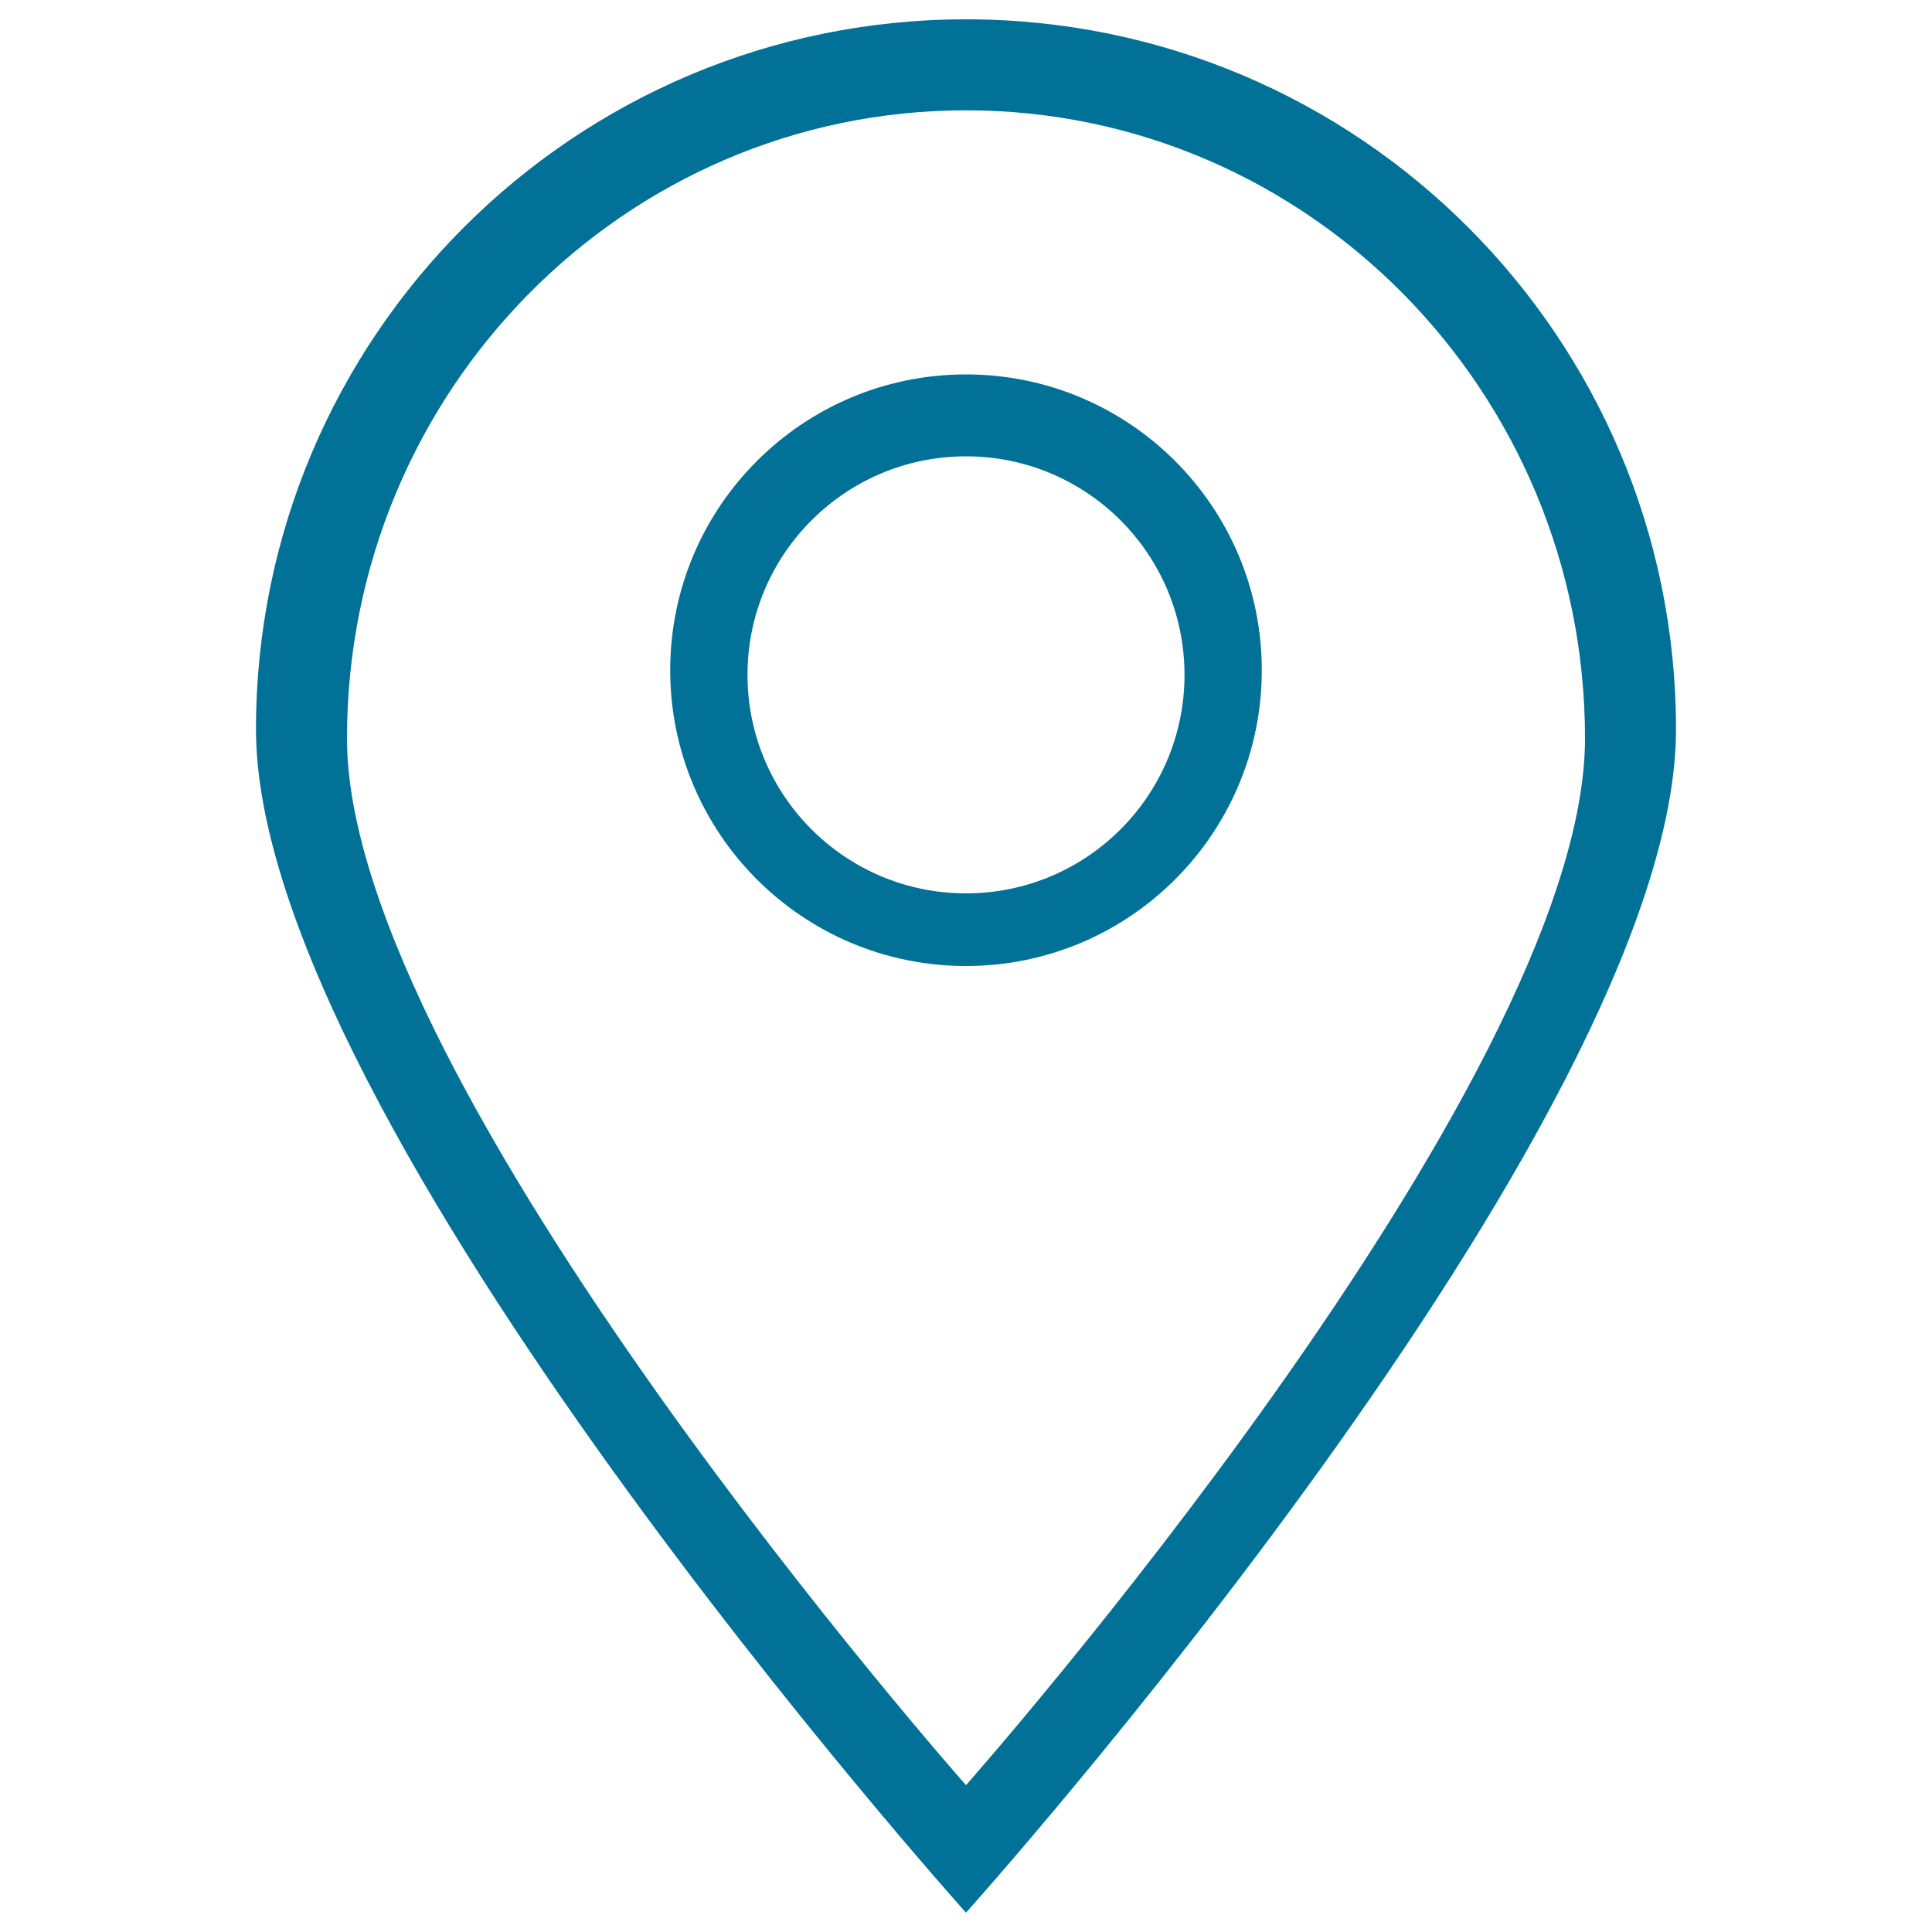
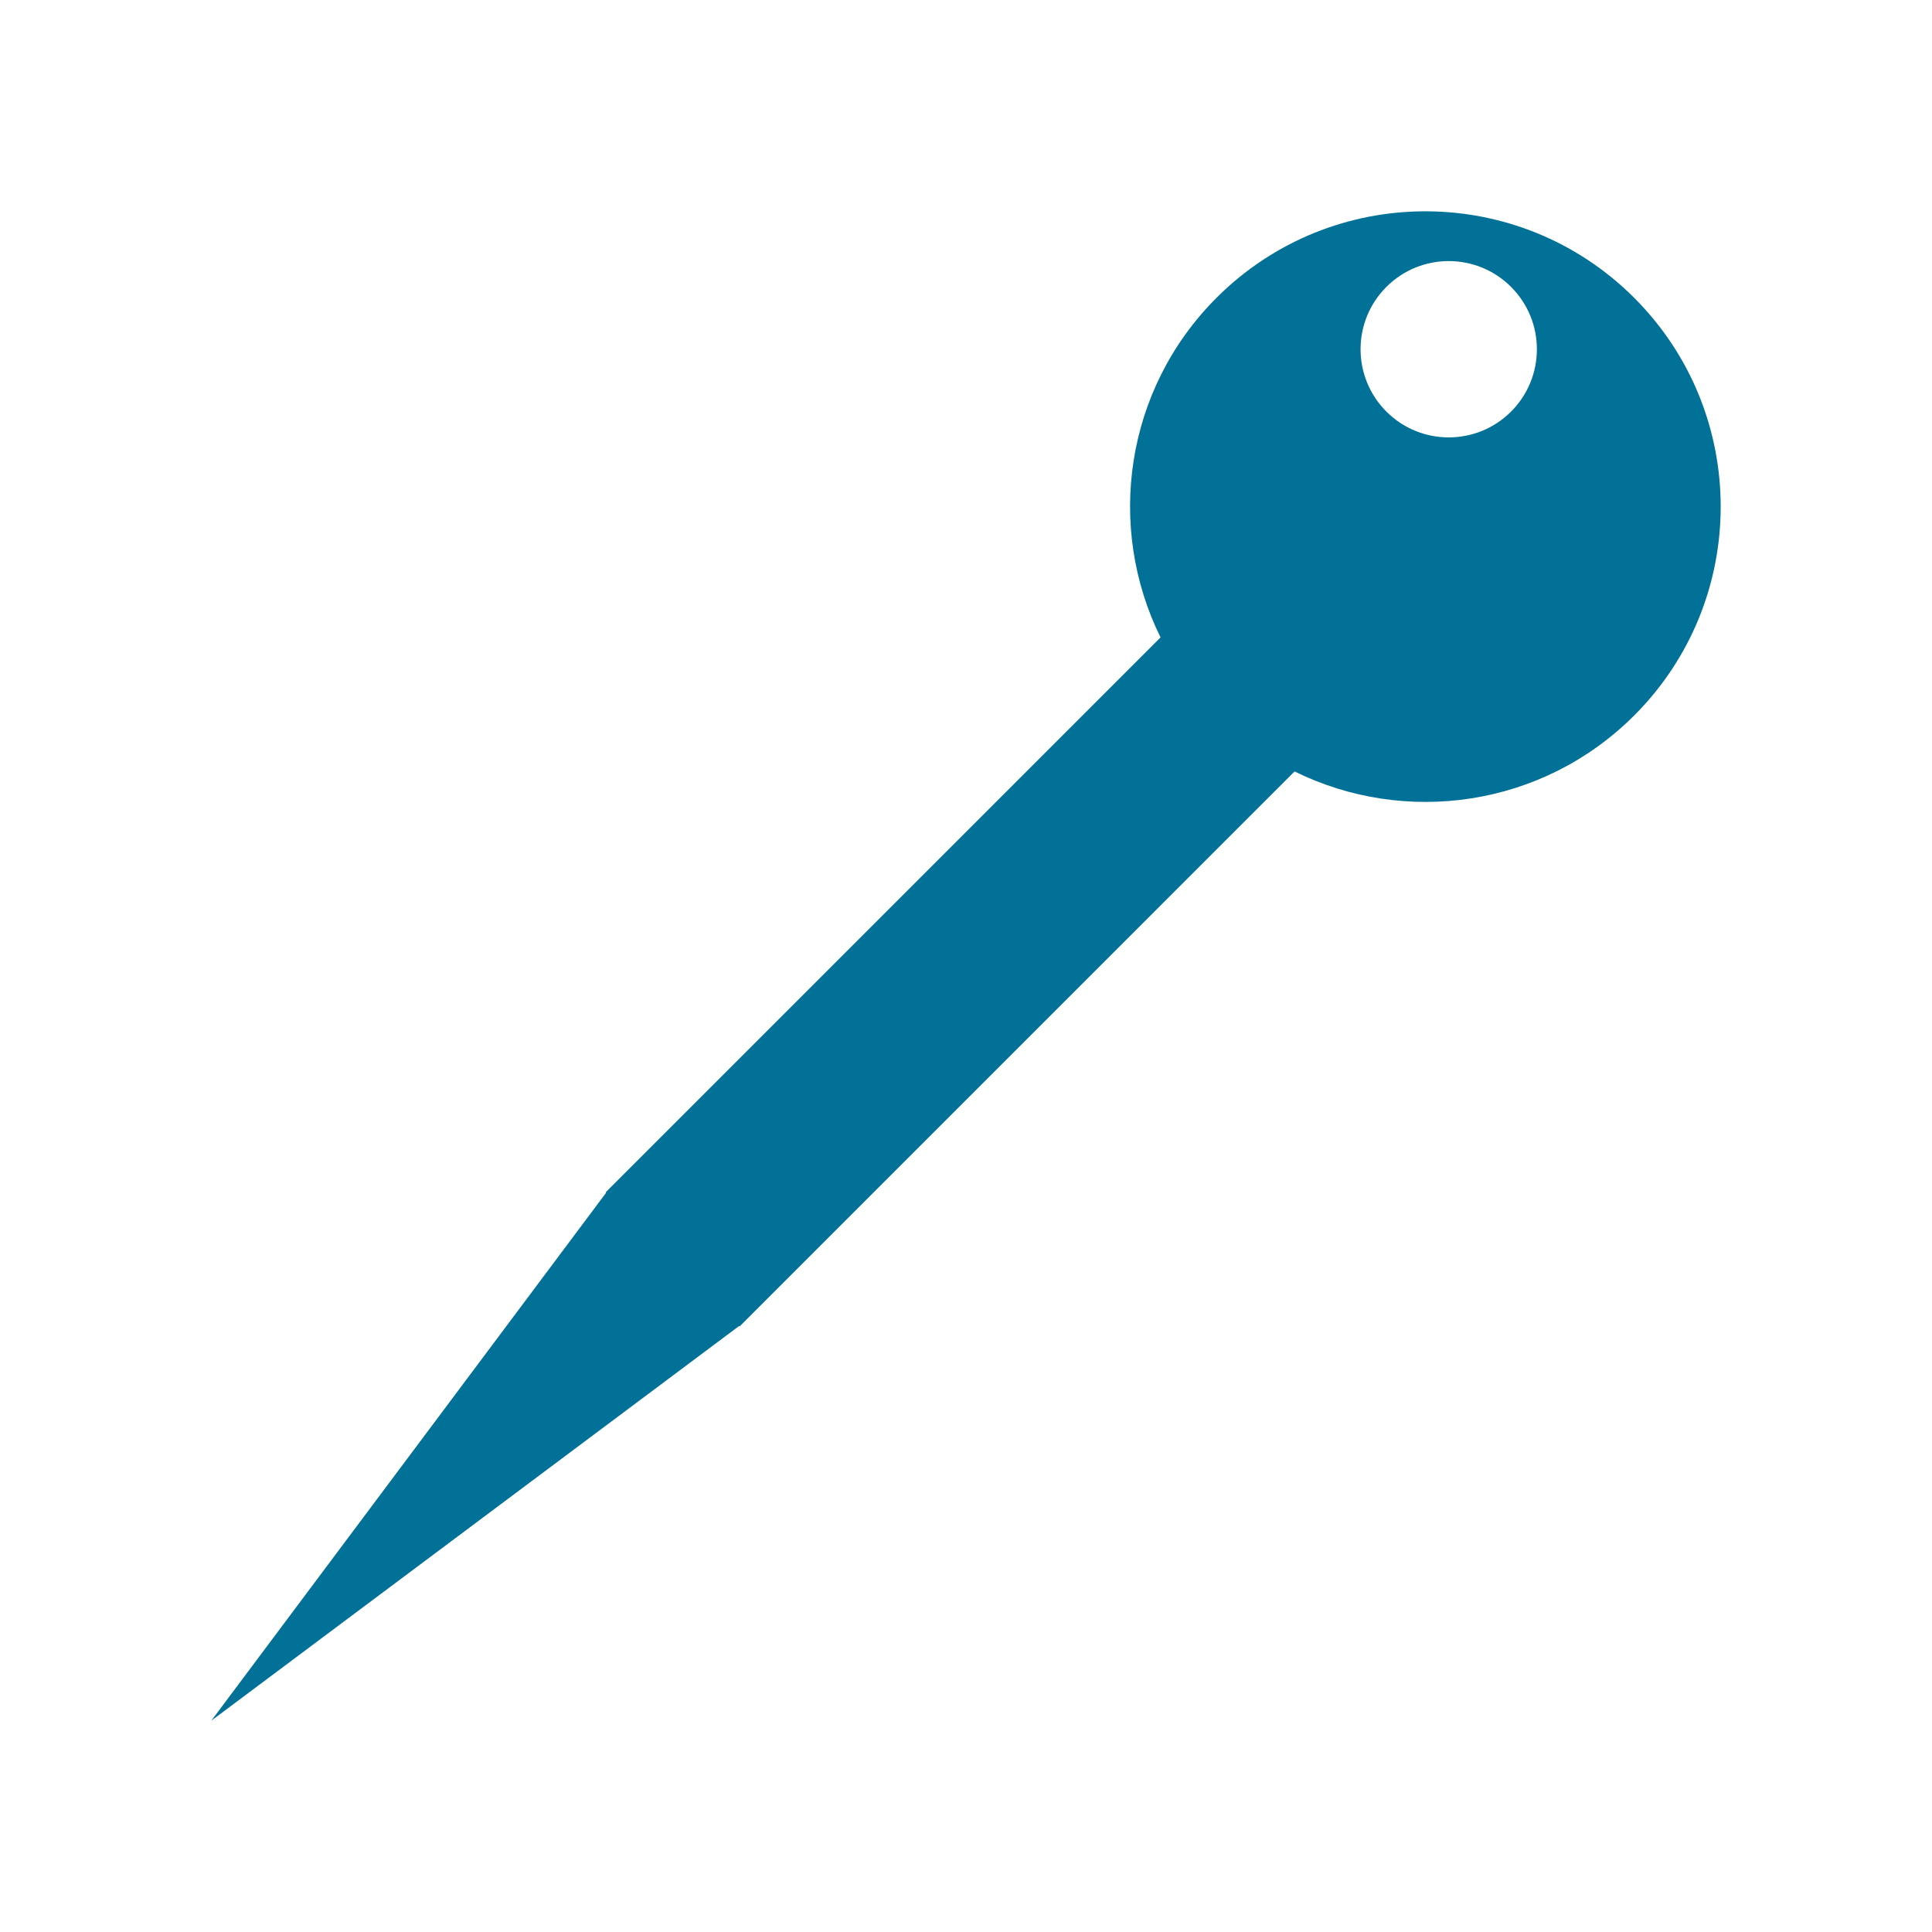
- <svg xmlns="http://www.w3.org/2000/svg" version="1.1" x="0px" y="0px" viewBox="0 0 1000 1000" enable-background="new 0 0 1000 1000" xml:space="preserve">
-   <g>
-     <path d="M500,990c0,0-367.5-409.5-367.5-612.5C132.5,174.5,297,10,500,10c203,0,367.5,164.5,367.5,367.5C867.5,580.5,500,990,500,990L500,990z M500,57.1c-176.9,0-320.4,145.5-320.4,325.1S500,924,500,924s320.4-362.3,320.4-541.8C820.4,202.7,676.9,57.1,500,57.1L500,57.1z M500,500c-84.6,0-153.1-68.6-153.1-153.1c0-84.6,68.6-153.1,153.1-153.1c84.6,0,153.1,68.6,153.1,153.1C653.1,431.4,584.6,500,500,500L500,500z M500,236.2c-62.4,0-113.1,50.6-113.1,113.1c0,62.4,50.6,113.1,113.1,113.1c62.5,0,113.1-50.6,113.1-113.1C613.1,286.8,562.5,236.2,500,236.2L500,236.2z" style="fill: #017197" />
-   </g>
+ <svg xmlns="http://www.w3.org/2000/svg" version="1.1" id="Layer_1" x="0px" y="0px" width="512px" height="512px" viewBox="0 0 512 512" enable-background="new 0 0 512 512" xml:space="preserve">
+   <path d="M433.076,78.923c-30.565-30.565-80.122-30.565-110.688,0c-24.35,24.351-29.279,60.746-14.83,89.999L160.491,315.99  l0.12,0.119L56,456l139.89-104.611l0.12,0.12L343.077,204.44c29.252,14.448,65.647,9.52,89.999-14.831  C463.642,159.044,463.642,109.488,433.076,78.923z M367.407,109.073c-9.124-9.124-9.124-23.917,0-33.041  c9.125-9.124,23.917-9.124,33.041,0s9.124,23.917,0,33.041S376.532,118.197,367.407,109.073z" style="fill: #017197" />
</svg>
